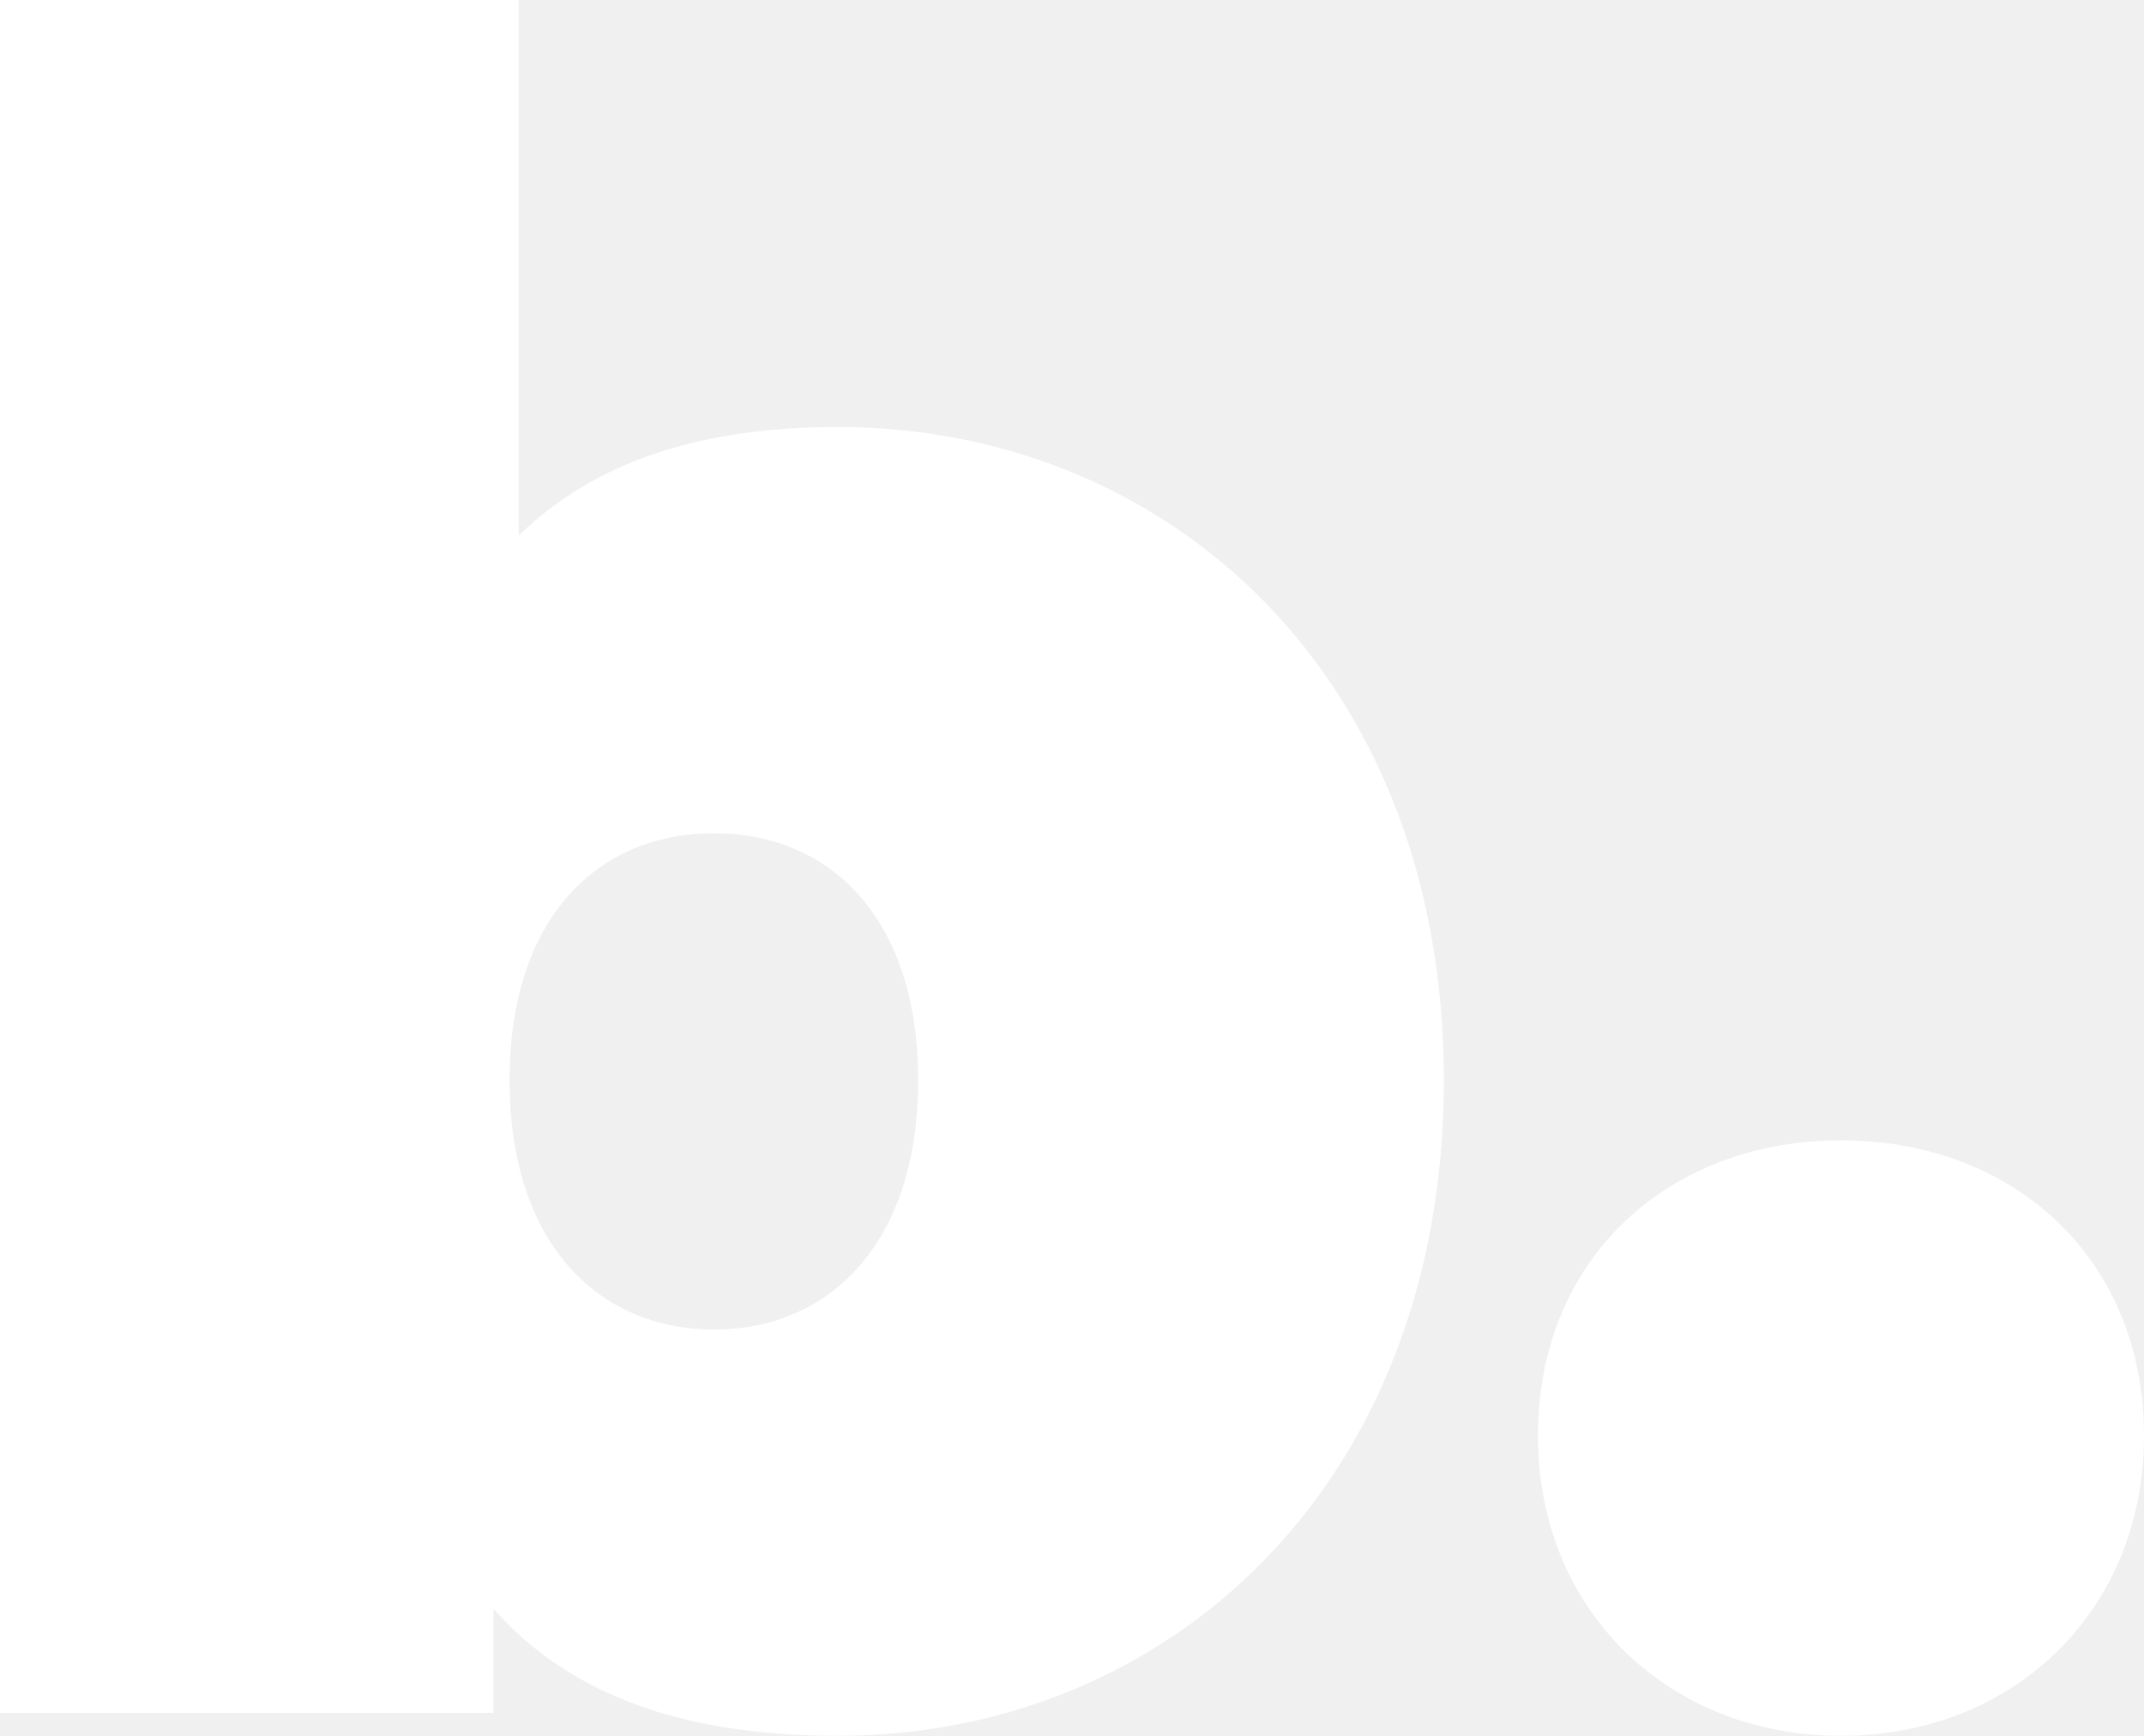
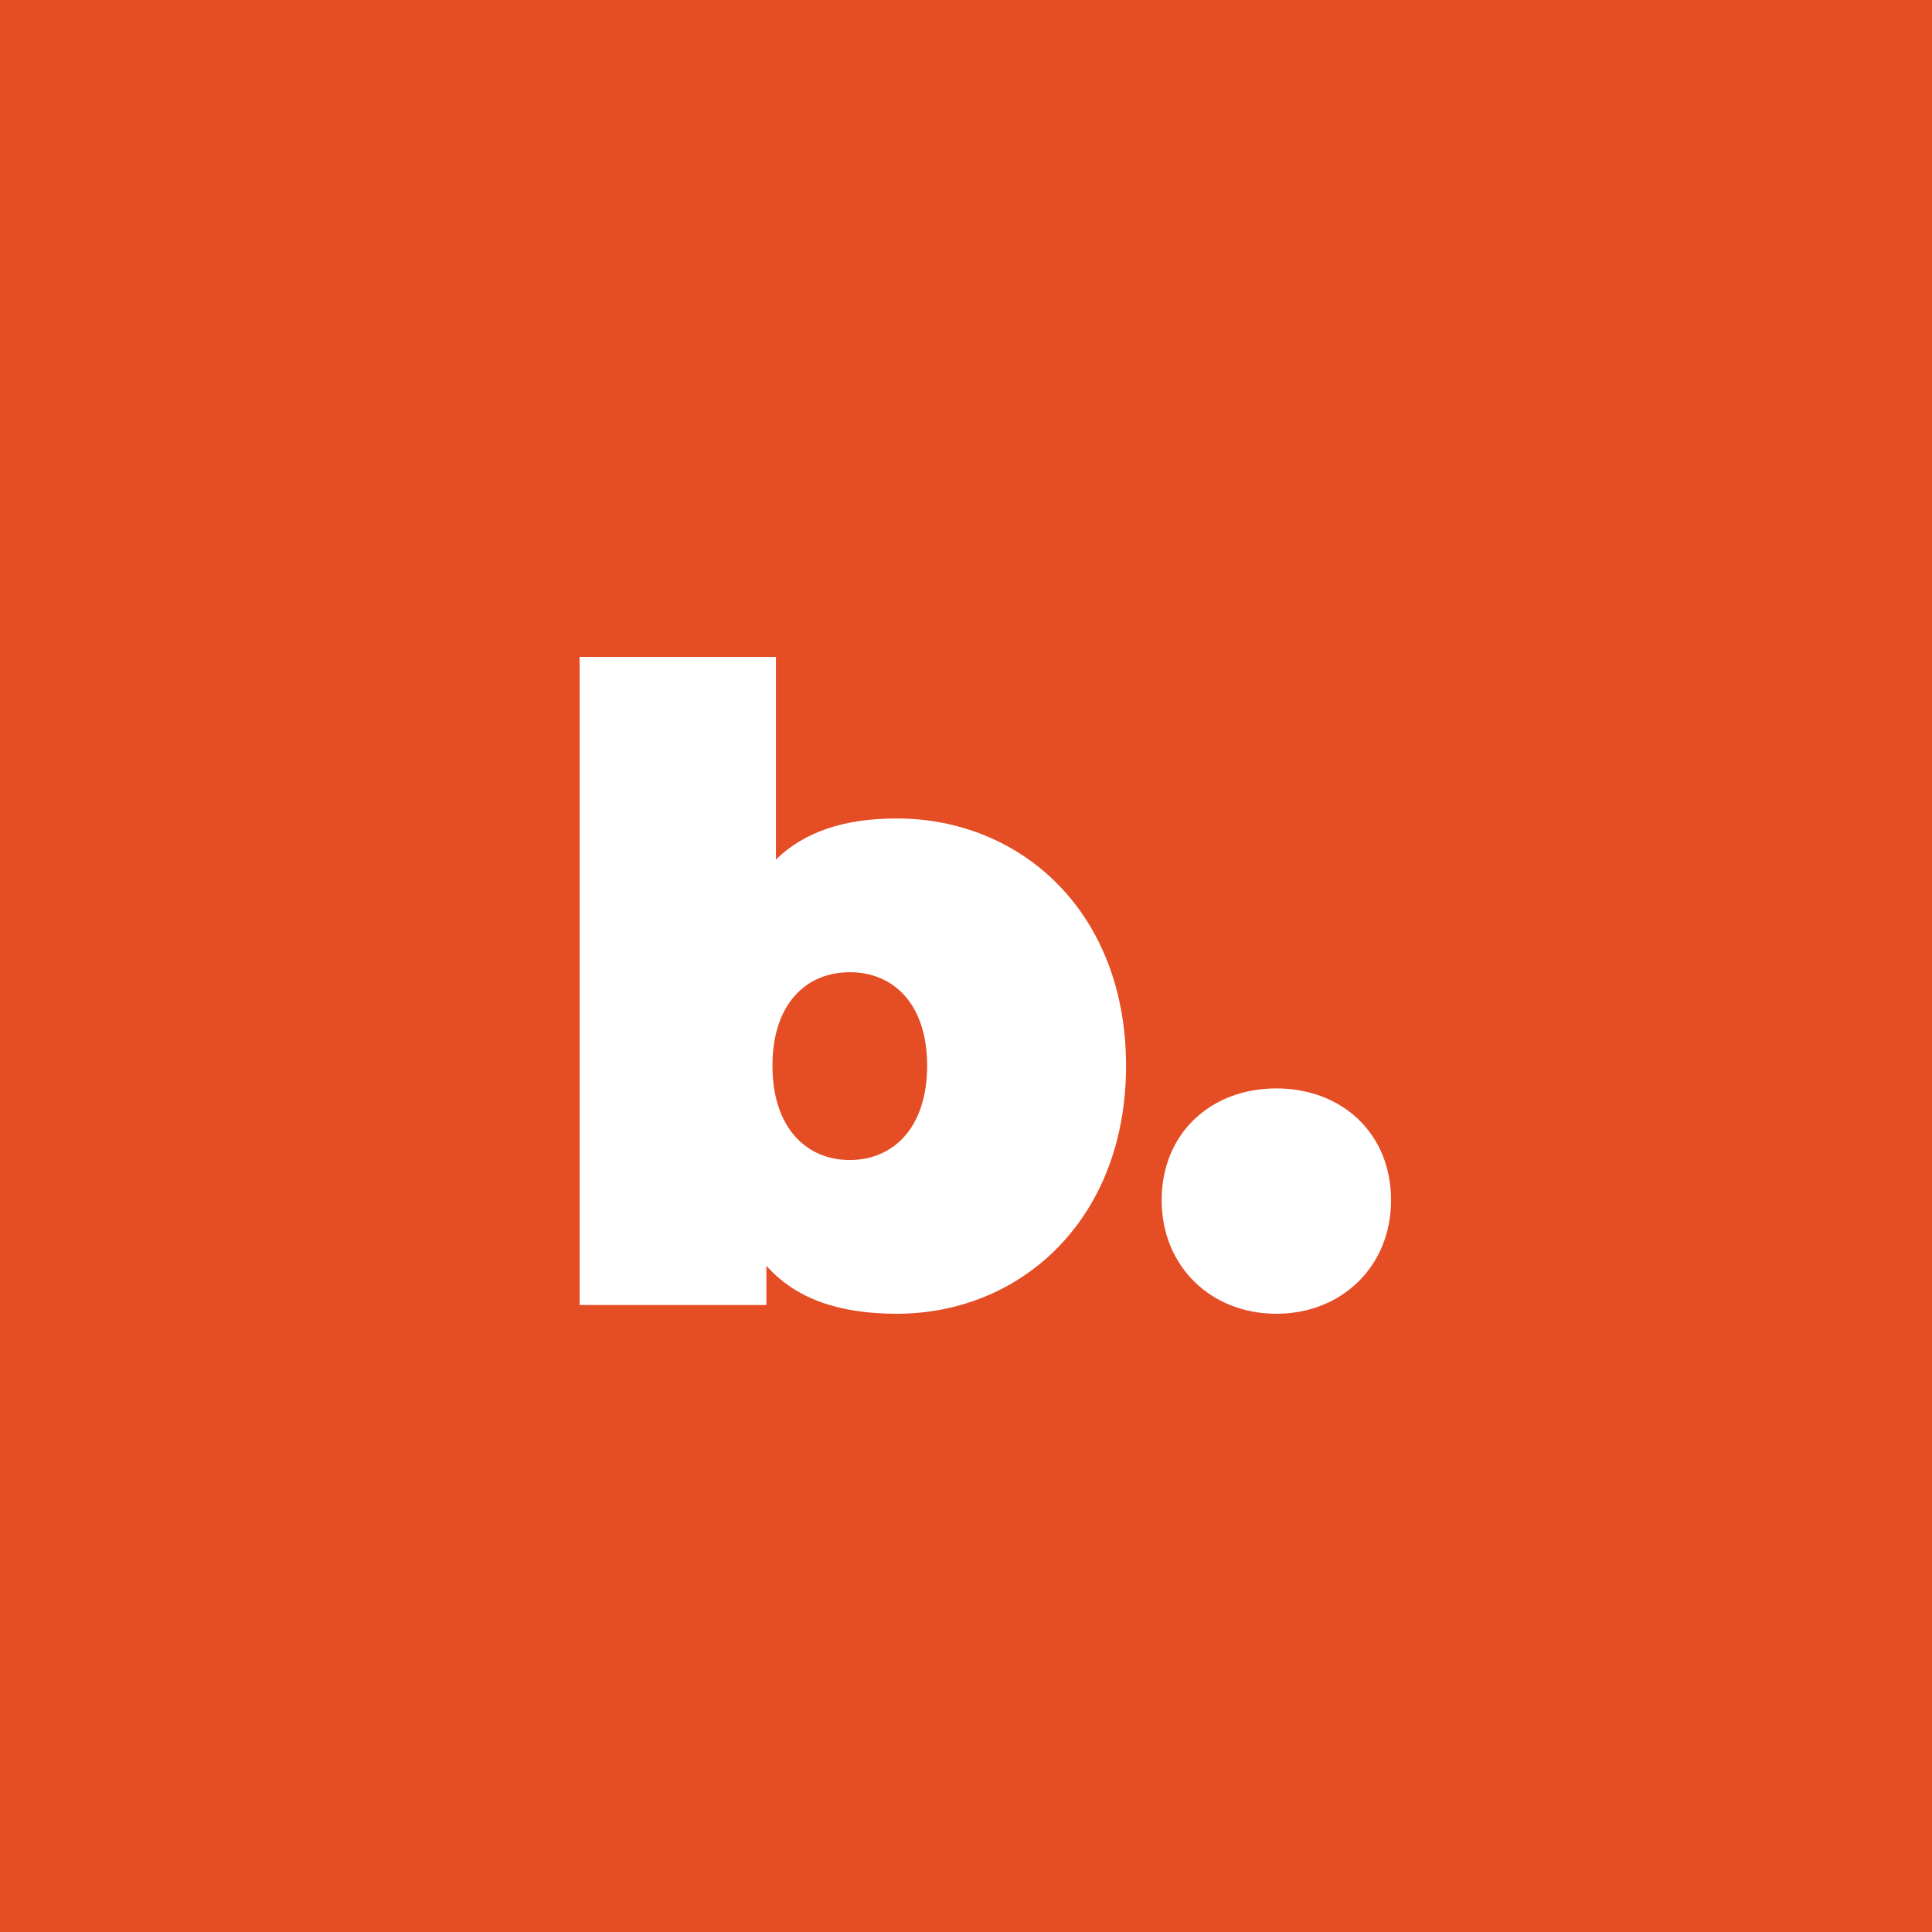
- <svg xmlns="http://www.w3.org/2000/svg" width="21" height="17">
-   <path fill="#FFF" d="M8.207 17c3.215 0 5.935-2.441 5.935-6.42s-2.72-6.398-5.935-6.398c-1.35 0-2.384.34-3.126 1.063V0H0v16.774h4.834v-1.017C5.576 16.593 6.678 17 8.207 17zm-1.214-3.979c-1.125 0-2.002-.836-2.002-2.441s.877-2.42 2.002-2.42c1.124 0 2 .815 2 2.42s-.876 2.441-2 2.441zM18.033 17C19.717 17 21 15.78 21 14.061c0-1.74-1.282-2.893-2.968-2.893s-2.968 1.152-2.968 2.893c0 1.718 1.282 2.939 2.968 2.939z" />
+ <svg xmlns="http://www.w3.org/2000/svg" width="50" height="50" viewBox="0 0 50 50" fill="none">
+   <rect width="50" height="50" fill="#E54D25" />
+   <path fill-rule="evenodd" clip-rule="evenodd" d="M23.207 34C26.422 34 29.142 31.558 29.142 27.58C29.142 23.601 26.422 21.182 23.207 21.182C21.858 21.182 20.823 21.521 20.081 22.245V17H15V33.774H19.834V32.757C20.576 33.593 21.678 34 23.207 34ZM21.992 30.021C20.868 30.021 19.991 29.185 19.991 27.58C19.991 25.975 20.868 25.161 21.992 25.161C23.117 25.161 23.994 25.975 23.994 27.58C23.994 29.185 23.117 30.021 21.992 30.021ZM36 31.061C36 32.779 34.718 34 33.032 34C31.346 34 30.064 32.779 30.064 31.061C30.064 29.32 31.346 28.168 33.032 28.168C34.718 28.168 36 29.32 36 31.061Z" fill="white" />
</svg>
